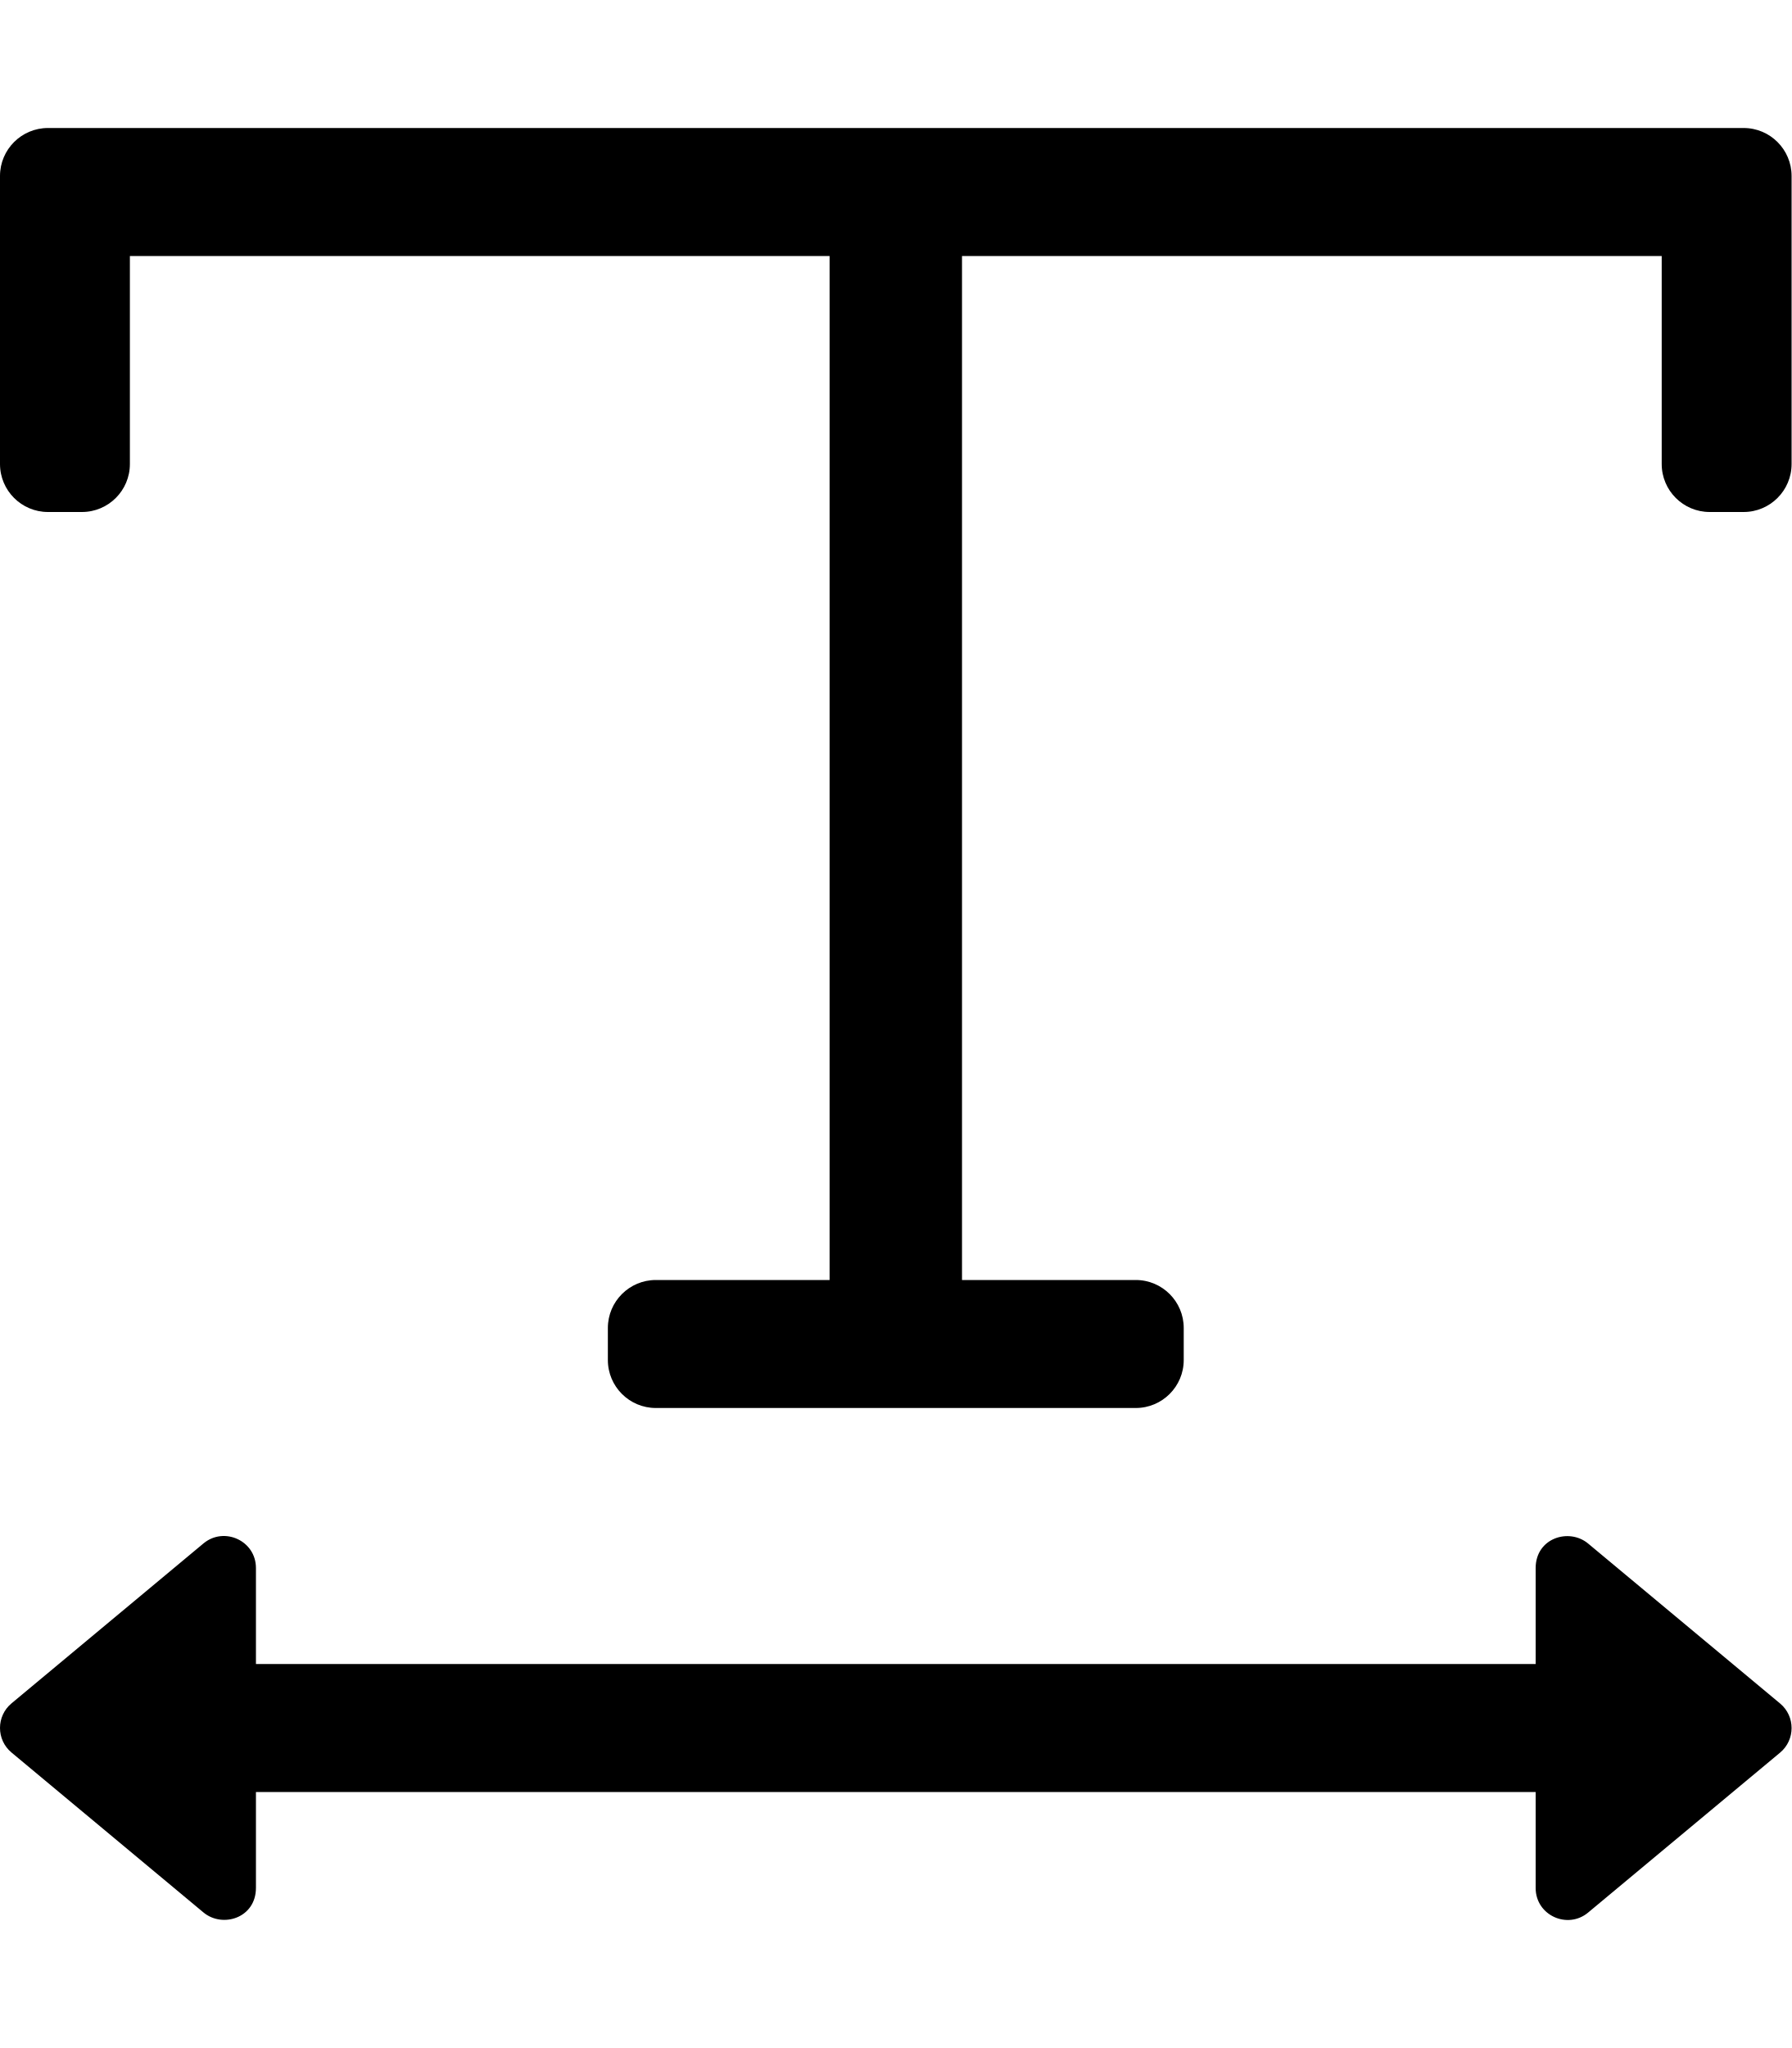
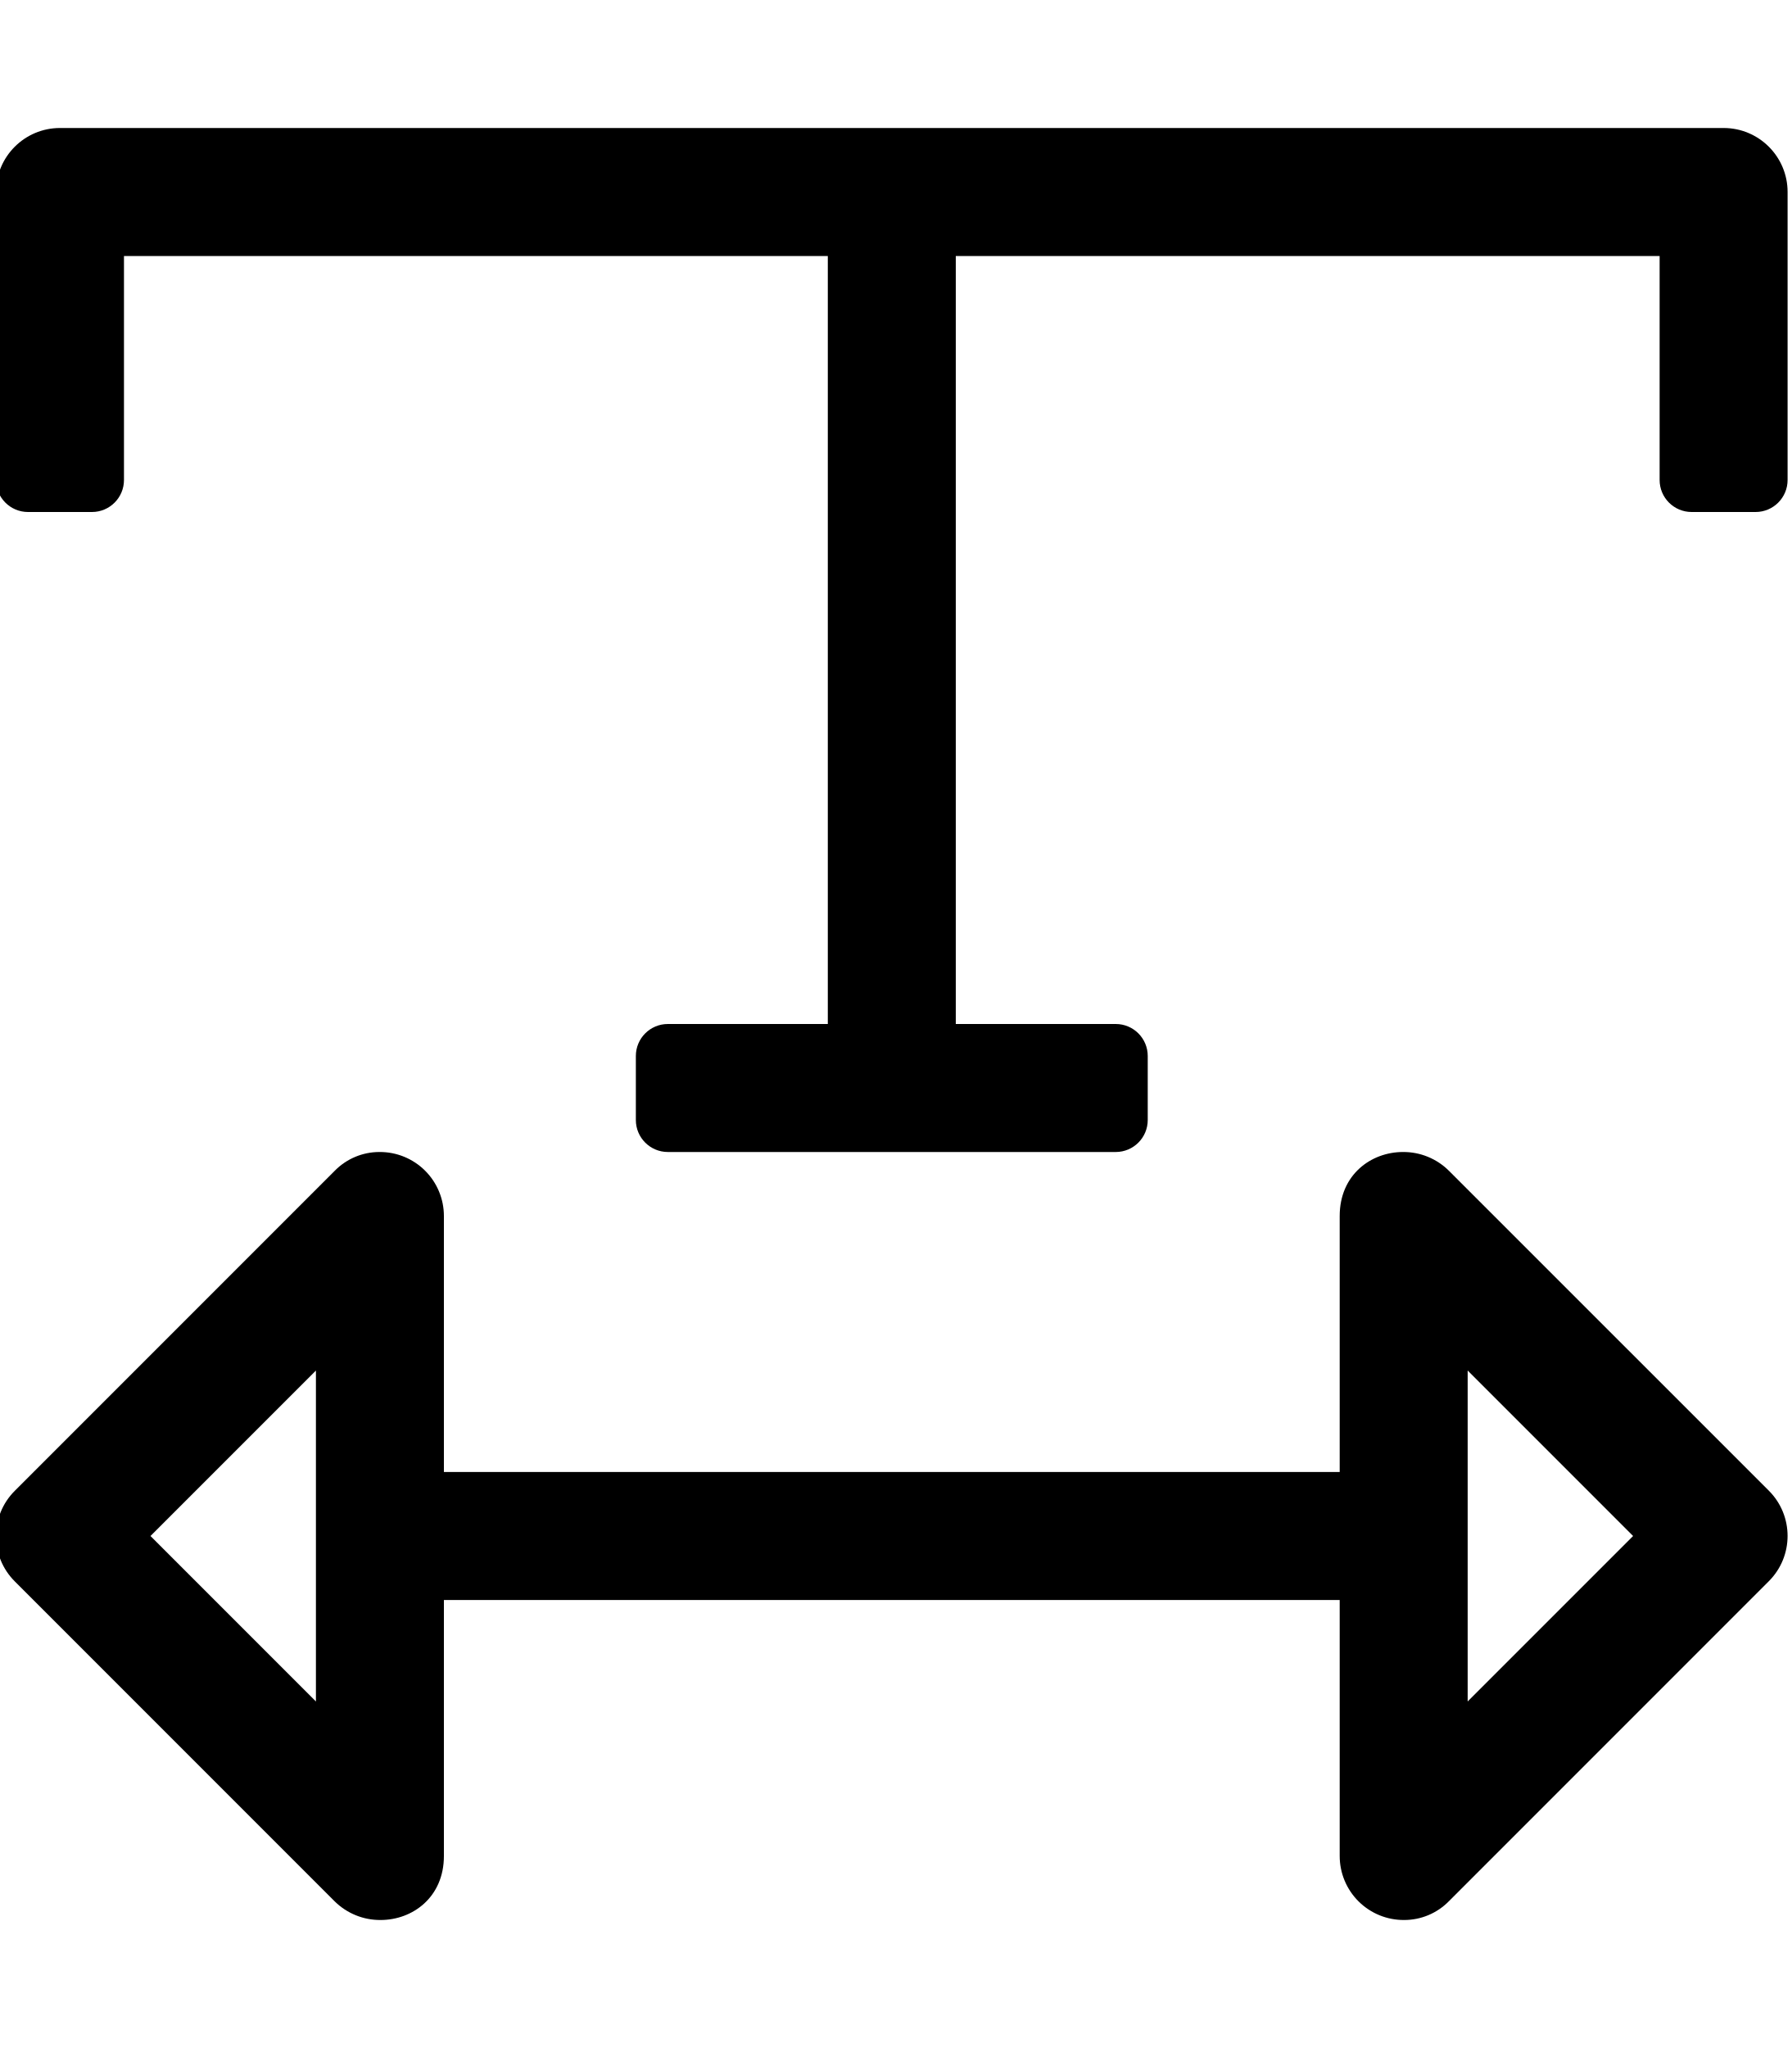
<svg xmlns="http://www.w3.org/2000/svg" viewBox="0 0 448 512">
-   <path d="M0 116V44c0-6.627 5.373-12 12-12h424c6.627 0 12 5.373 12 12v72c0 6.627-5.373 12-12 12h-8.48c-6.627 0-12-5.373-12-12V64H240.556v256H284c6.627 0 12 5.373 12 12v8c0 6.627-5.373 12-12 12H164c-6.627 0-12-5.373-12-12v-8c0-6.627 5.373-12 12-12h43.444V64H32.48v52c0 6.627-5.373 12-12 12H12c-6.627 0-12-5.373-12-12zm445.123 309.87l-48.001-39.984c-4.77-3.973-13.122-1.396-13.122 6.143V416H64v-23.998c0-6.841-7.971-10.434-13.122-6.143L2.877 425.843c-3.833 3.193-3.838 9.089 0 12.287l48.001 39.984C55.648 482.087 64 479.51 64 471.971V448h320v23.998c0 6.841 7.971 10.434 13.122 6.143l48.001-39.985c3.834-3.192 3.838-9.088 0-12.286z" />
+   <path d="M362.31 292.69a16.12 16.12 0 0 0-11.48-4.69c-8 0-15.83 5.69-15.83 16v64H111v-64a16 16 0 0 0-16.12-16 15.63 15.63 0 0 0-11.19 4.71l-80 80a16 16 0 0 0 0 22.63l80 80A16.16 16.16 0 0 0 95.17 480c8 0 15.83-5.69 15.83-16v-64h224v64a16 16 0 0 0 16.13 16 15.64 15.64 0 0 0 11.18-4.7l80-80a16 16 0 0 0 0-22.63zM79 368v57.37L37.63 384 79 342.64zm288 57.36v-82.73L408.37 384zM431 32H15A16 16 0 0 0-1 48v72a8 8 0 0 0 8 8h16a8 8 0 0 0 8-8V64h176v192h-40a8 8 0 0 0-8 8v16a8 8 0 0 0 8 8h112a8 8 0 0 0 8-8v-16a8 8 0 0 0-8-8h-40V64h176v56a8 8 0 0 0 8 8h16a8 8 0 0 0 8-8V48a16 16 0 0 0-16-16z" />
</svg>
